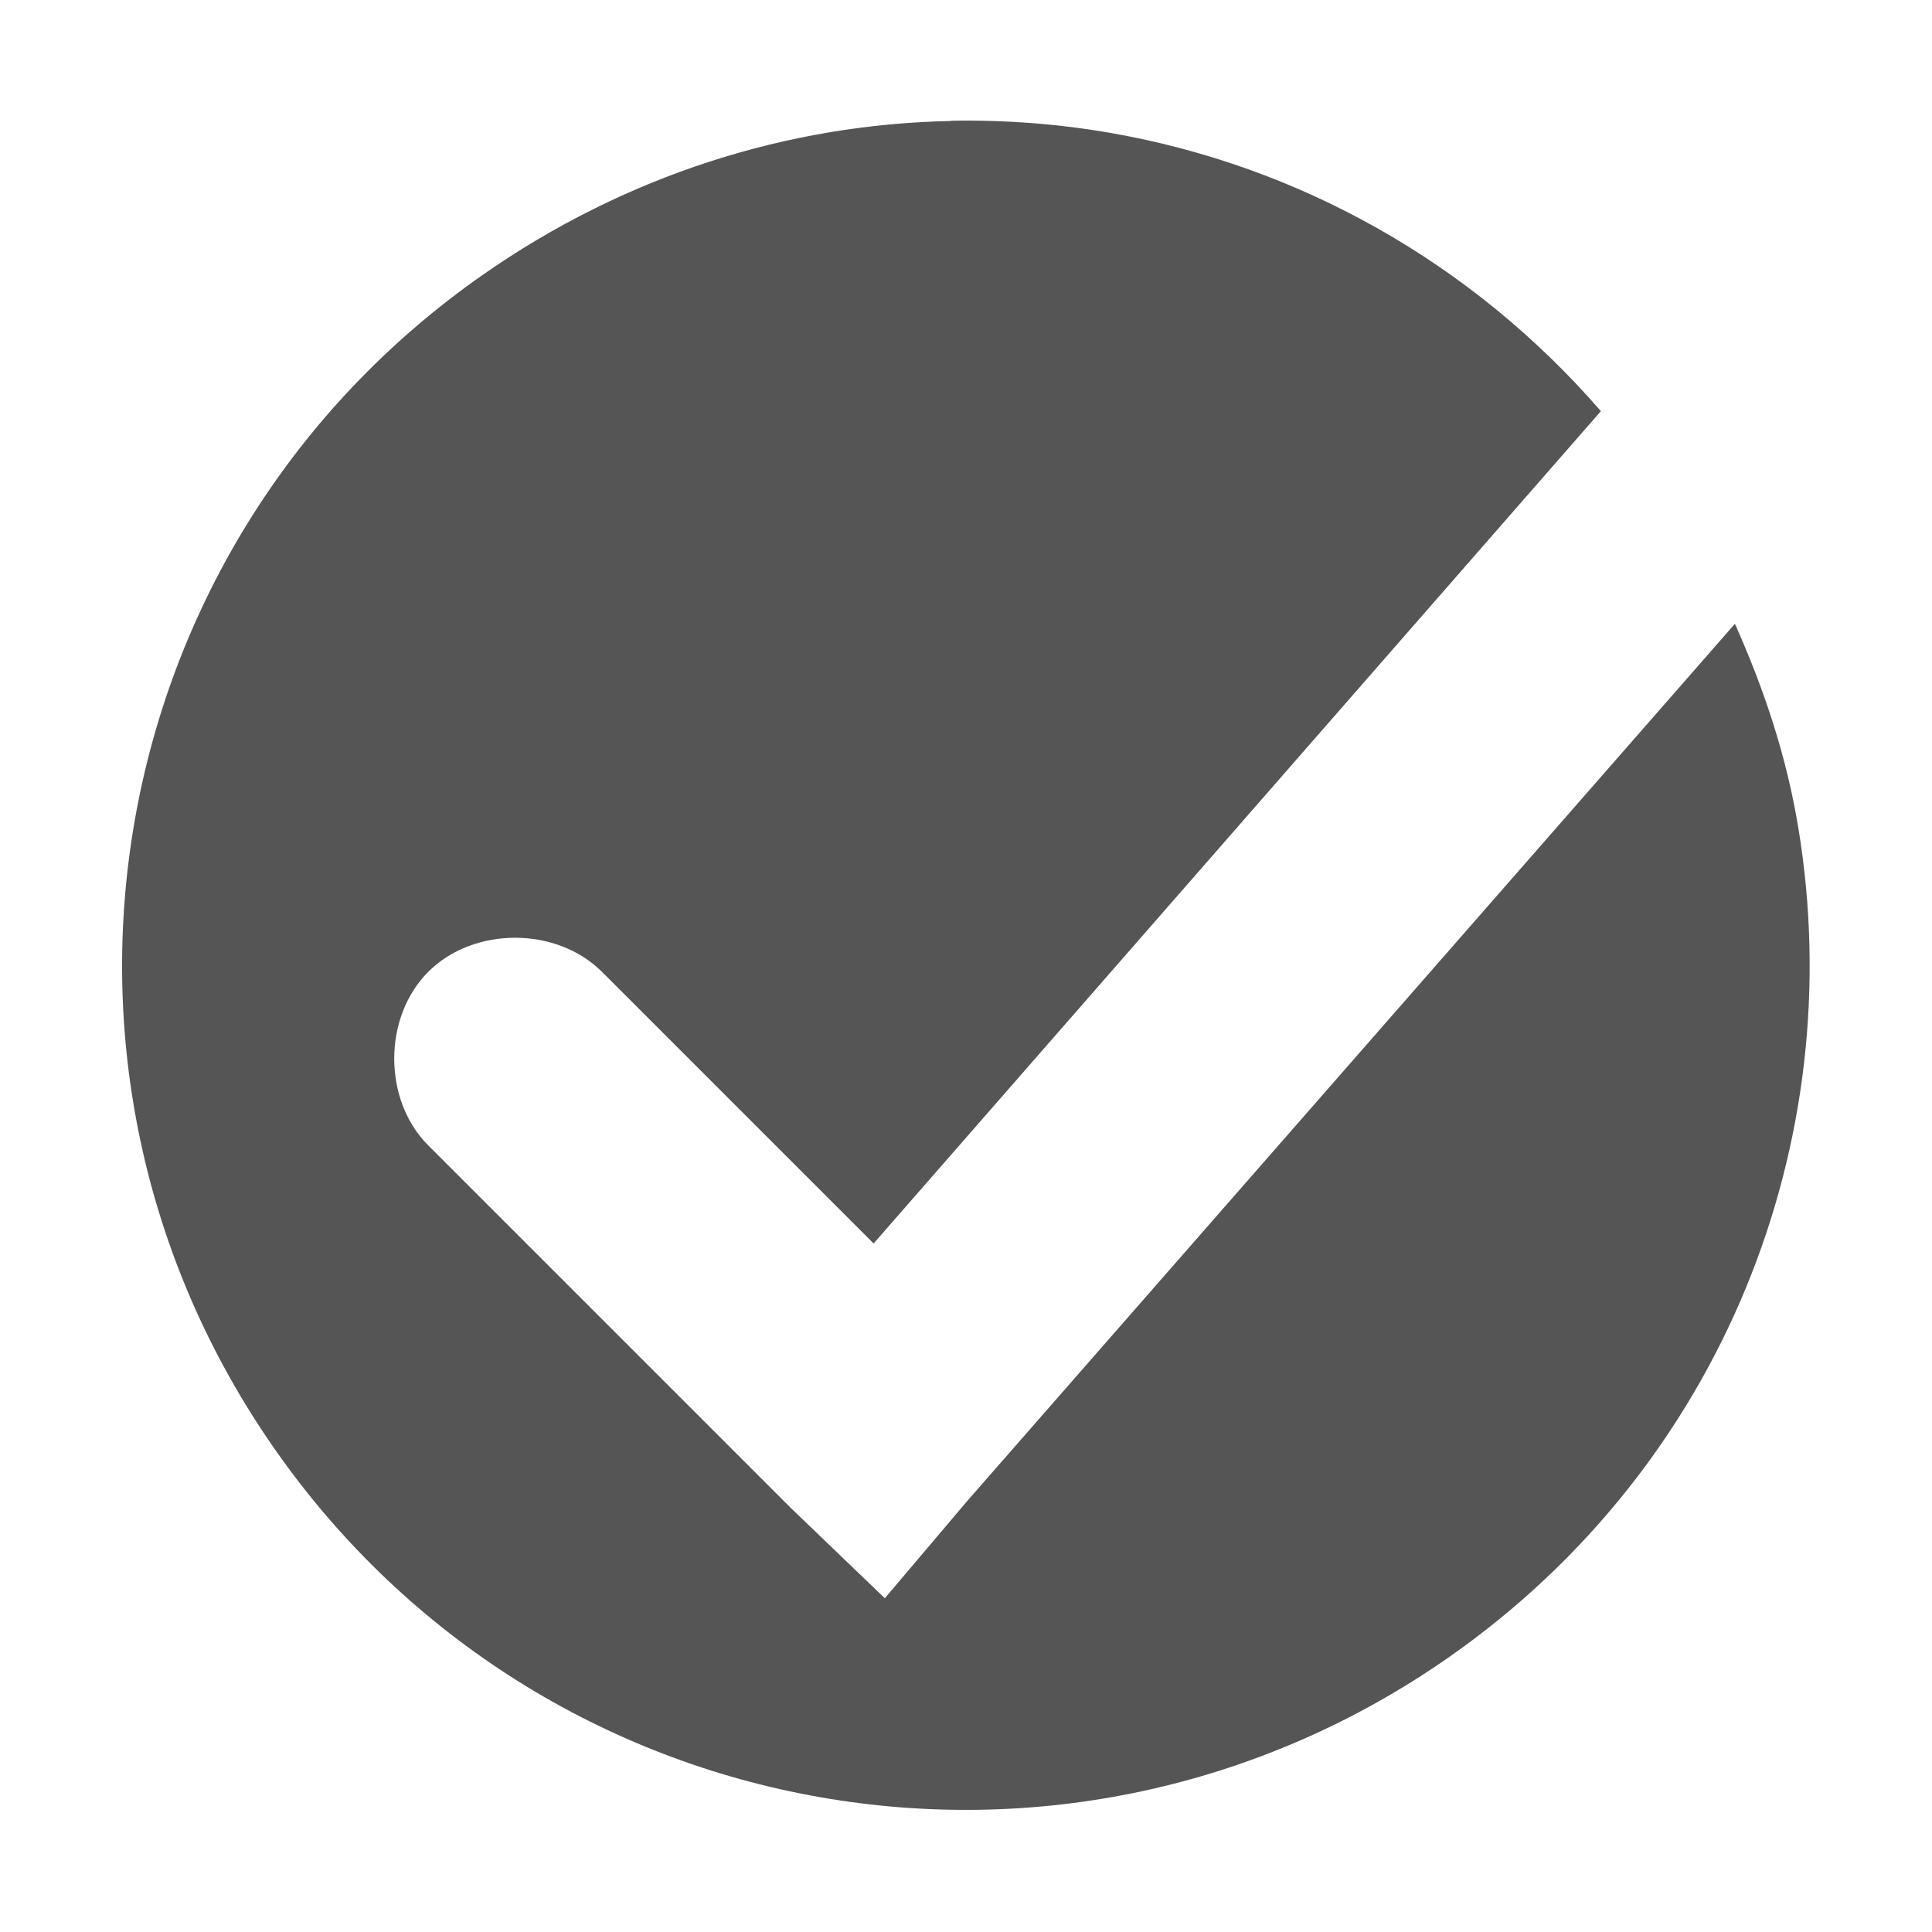
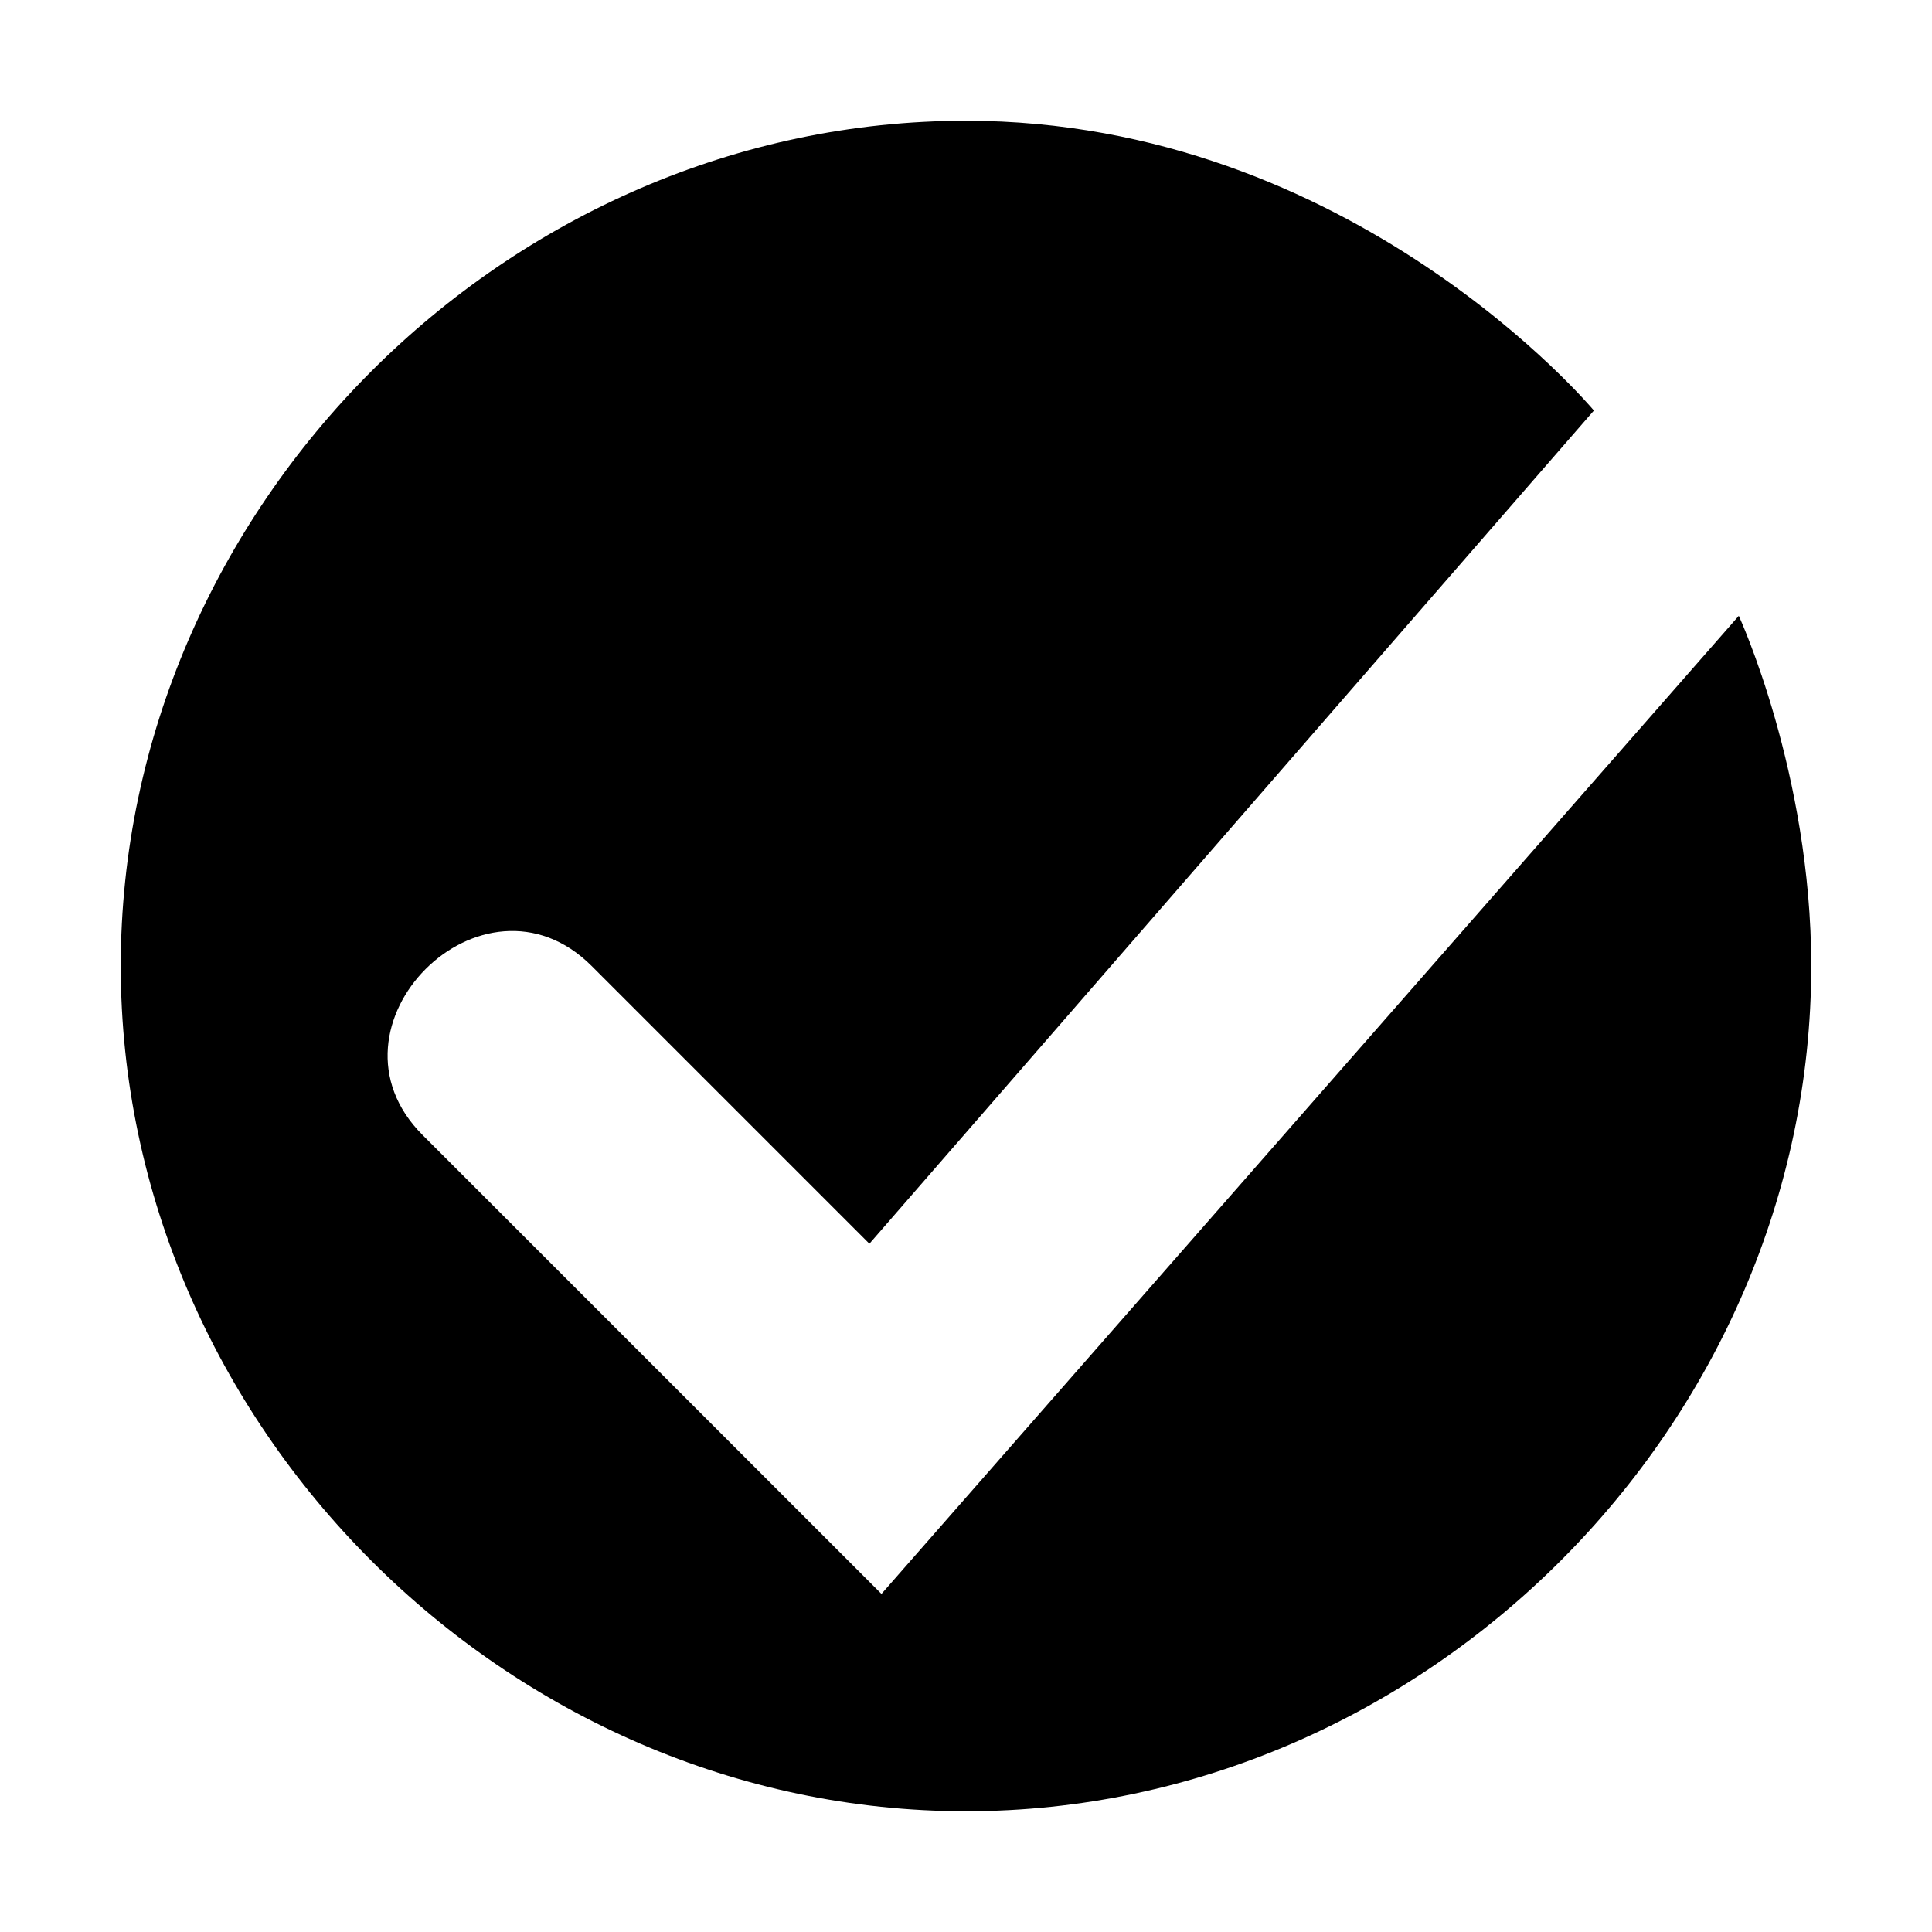
- <svg xmlns="http://www.w3.org/2000/svg" xmlns:ns1="http://www.openswatchbook.org/uri/2009/osb" height="16" id="svg7384" style="enable-background:new" version="1.1" width="16">
-   <defs id="defs7386">
-     <linearGradient id="linearGradient5606" ns1:paint="solid">
-       <stop id="stop5608" offset="0" style="stop-color:#000000;stop-opacity:1;" />
-     </linearGradient>
-     <filter id="filter7554" style="color-interpolation-filters:sRGB">
-       <feBlend id="feBlend7556" in2="BackgroundImage" mode="darken" />
-     </filter>
-   </defs>
-   <g id="layer9" style="display:inline" transform="translate(-705.0002,231)" />
-   <g id="layer10" style="display:inline;filter:url(#filter7554)" transform="translate(-705.0002,231)" />
-   <g id="layer1" style="display:inline" transform="translate(-464,-386)" />
-   <g id="layer14" style="display:inline" transform="translate(-705.0002,231)" />
-   <g id="layer15" style="display:inline" transform="translate(-705.0002,231)">
-     <path d="m 712.877,-229.998 c -1.345,0.026 -2.695,0.446 -3.883,1.277 -3.167,2.217 -3.932,6.56 -1.715,9.727 2.217,3.167 6.558,3.932 9.725,1.715 2.277,-1.595 3.312,-4.282 2.891,-6.854 -0.098,-0.601 -0.285,-1.16 -0.527,-1.701 l -6.352,7.258 -0.688,0.812 -0.781,-0.75 -3,-3 c -0.376,-0.376 -0.376,-1.061 0,-1.438 0.376,-0.376 1.061,-0.376 1.438,0 l 2.25,2.25 6.023,-6.893 c -1.077,-1.241 -2.509,-2.03 -4.043,-2.301 -0.441,-0.078 -0.889,-0.112 -1.338,-0.104 z" id="path2922-6-6-0-7" style="color:#000000;display:inline;overflow:visible;visibility:visible;fill:#555555;fill-opacity:1;fill-rule:nonzero;stroke:none;stroke-width:0.843;marker:none;enable-background:accumulate" />
-   </g>
-   <g id="g71291" style="display:inline" transform="translate(-705.0002,231)" />
-   <g id="layer2" style="display:inline" transform="translate(-464,-236)" />
-   <g id="g6058" style="display:inline" transform="translate(-464,-236)" />
-   <g id="layer12" style="display:inline" transform="translate(-705.0002,231)" />
+ <svg xmlns="http://www.w3.org/2000/svg" height="16" width="16">
+   <path d="m8 1c-3.8 0-7 3.2-7 7s3.2 7 7 7 7-3.2 7-7c0-1.6-.6-2.9-.6-2.9l-7.1 8.1-3.8-3.8c-.9-.9.5-2.3 1.4-1.4l2.3 2.3 6-6.9s-2-2.4-5.2-2.4z" />
</svg>
